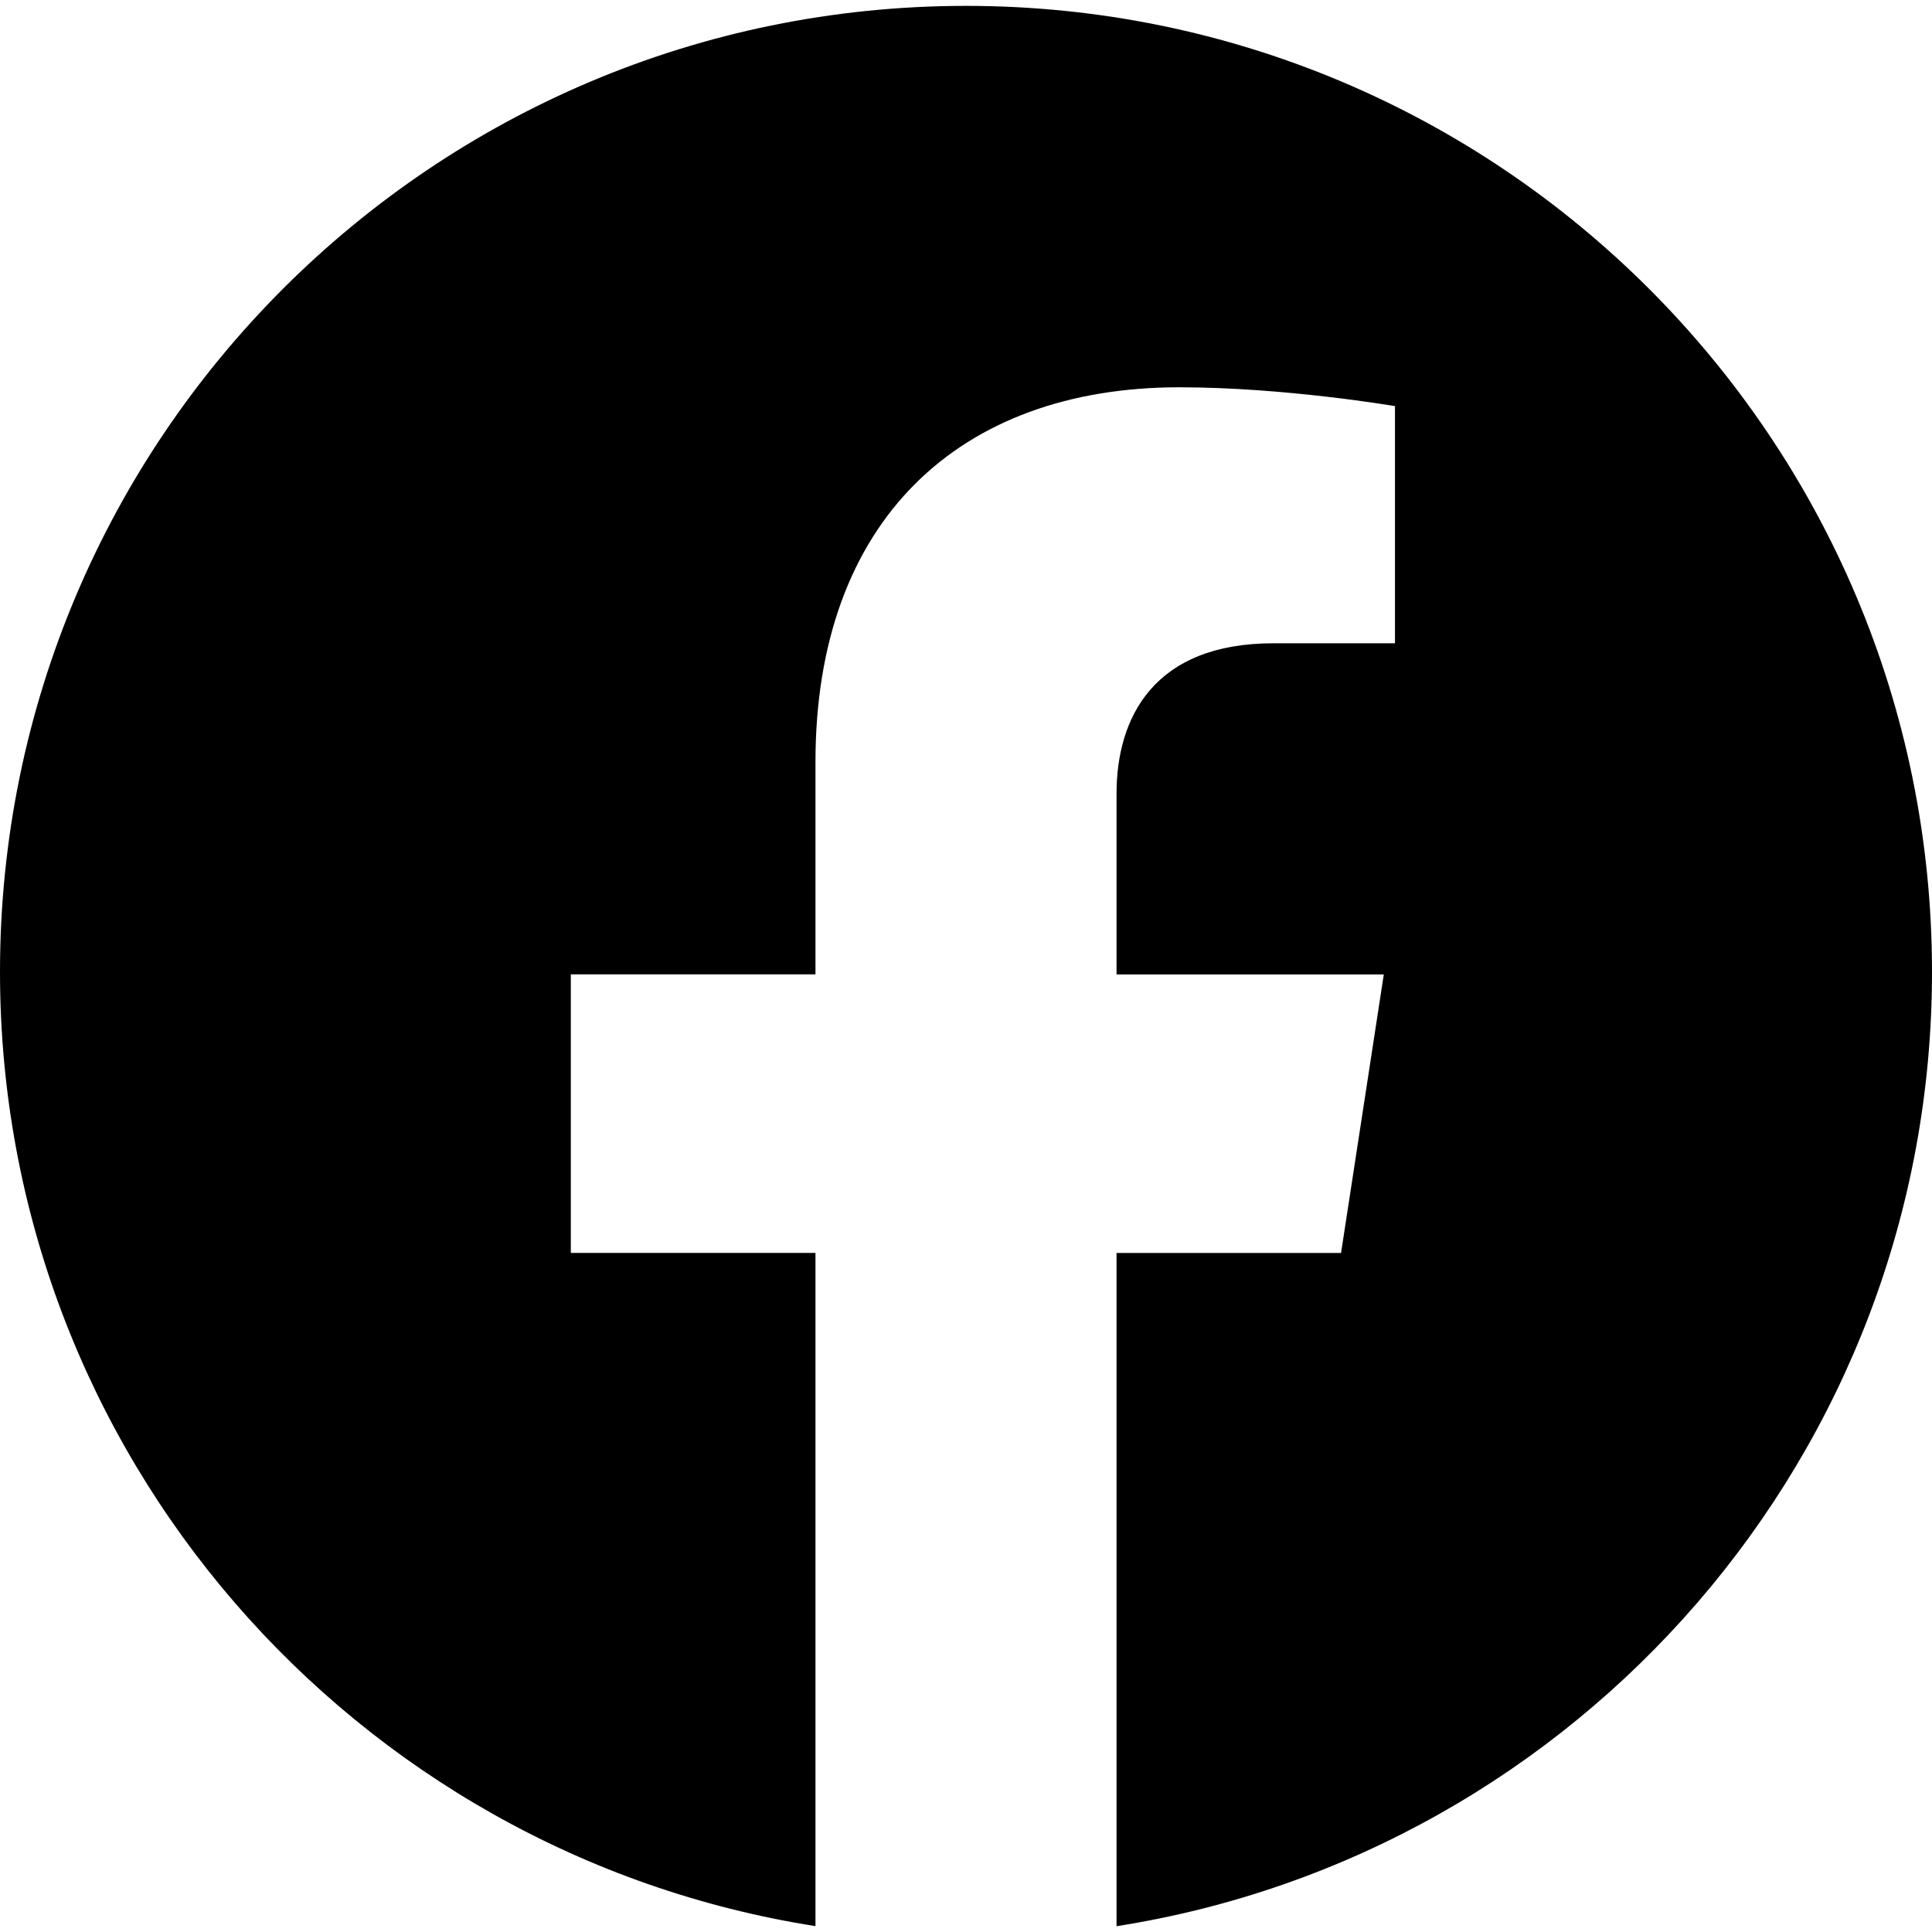
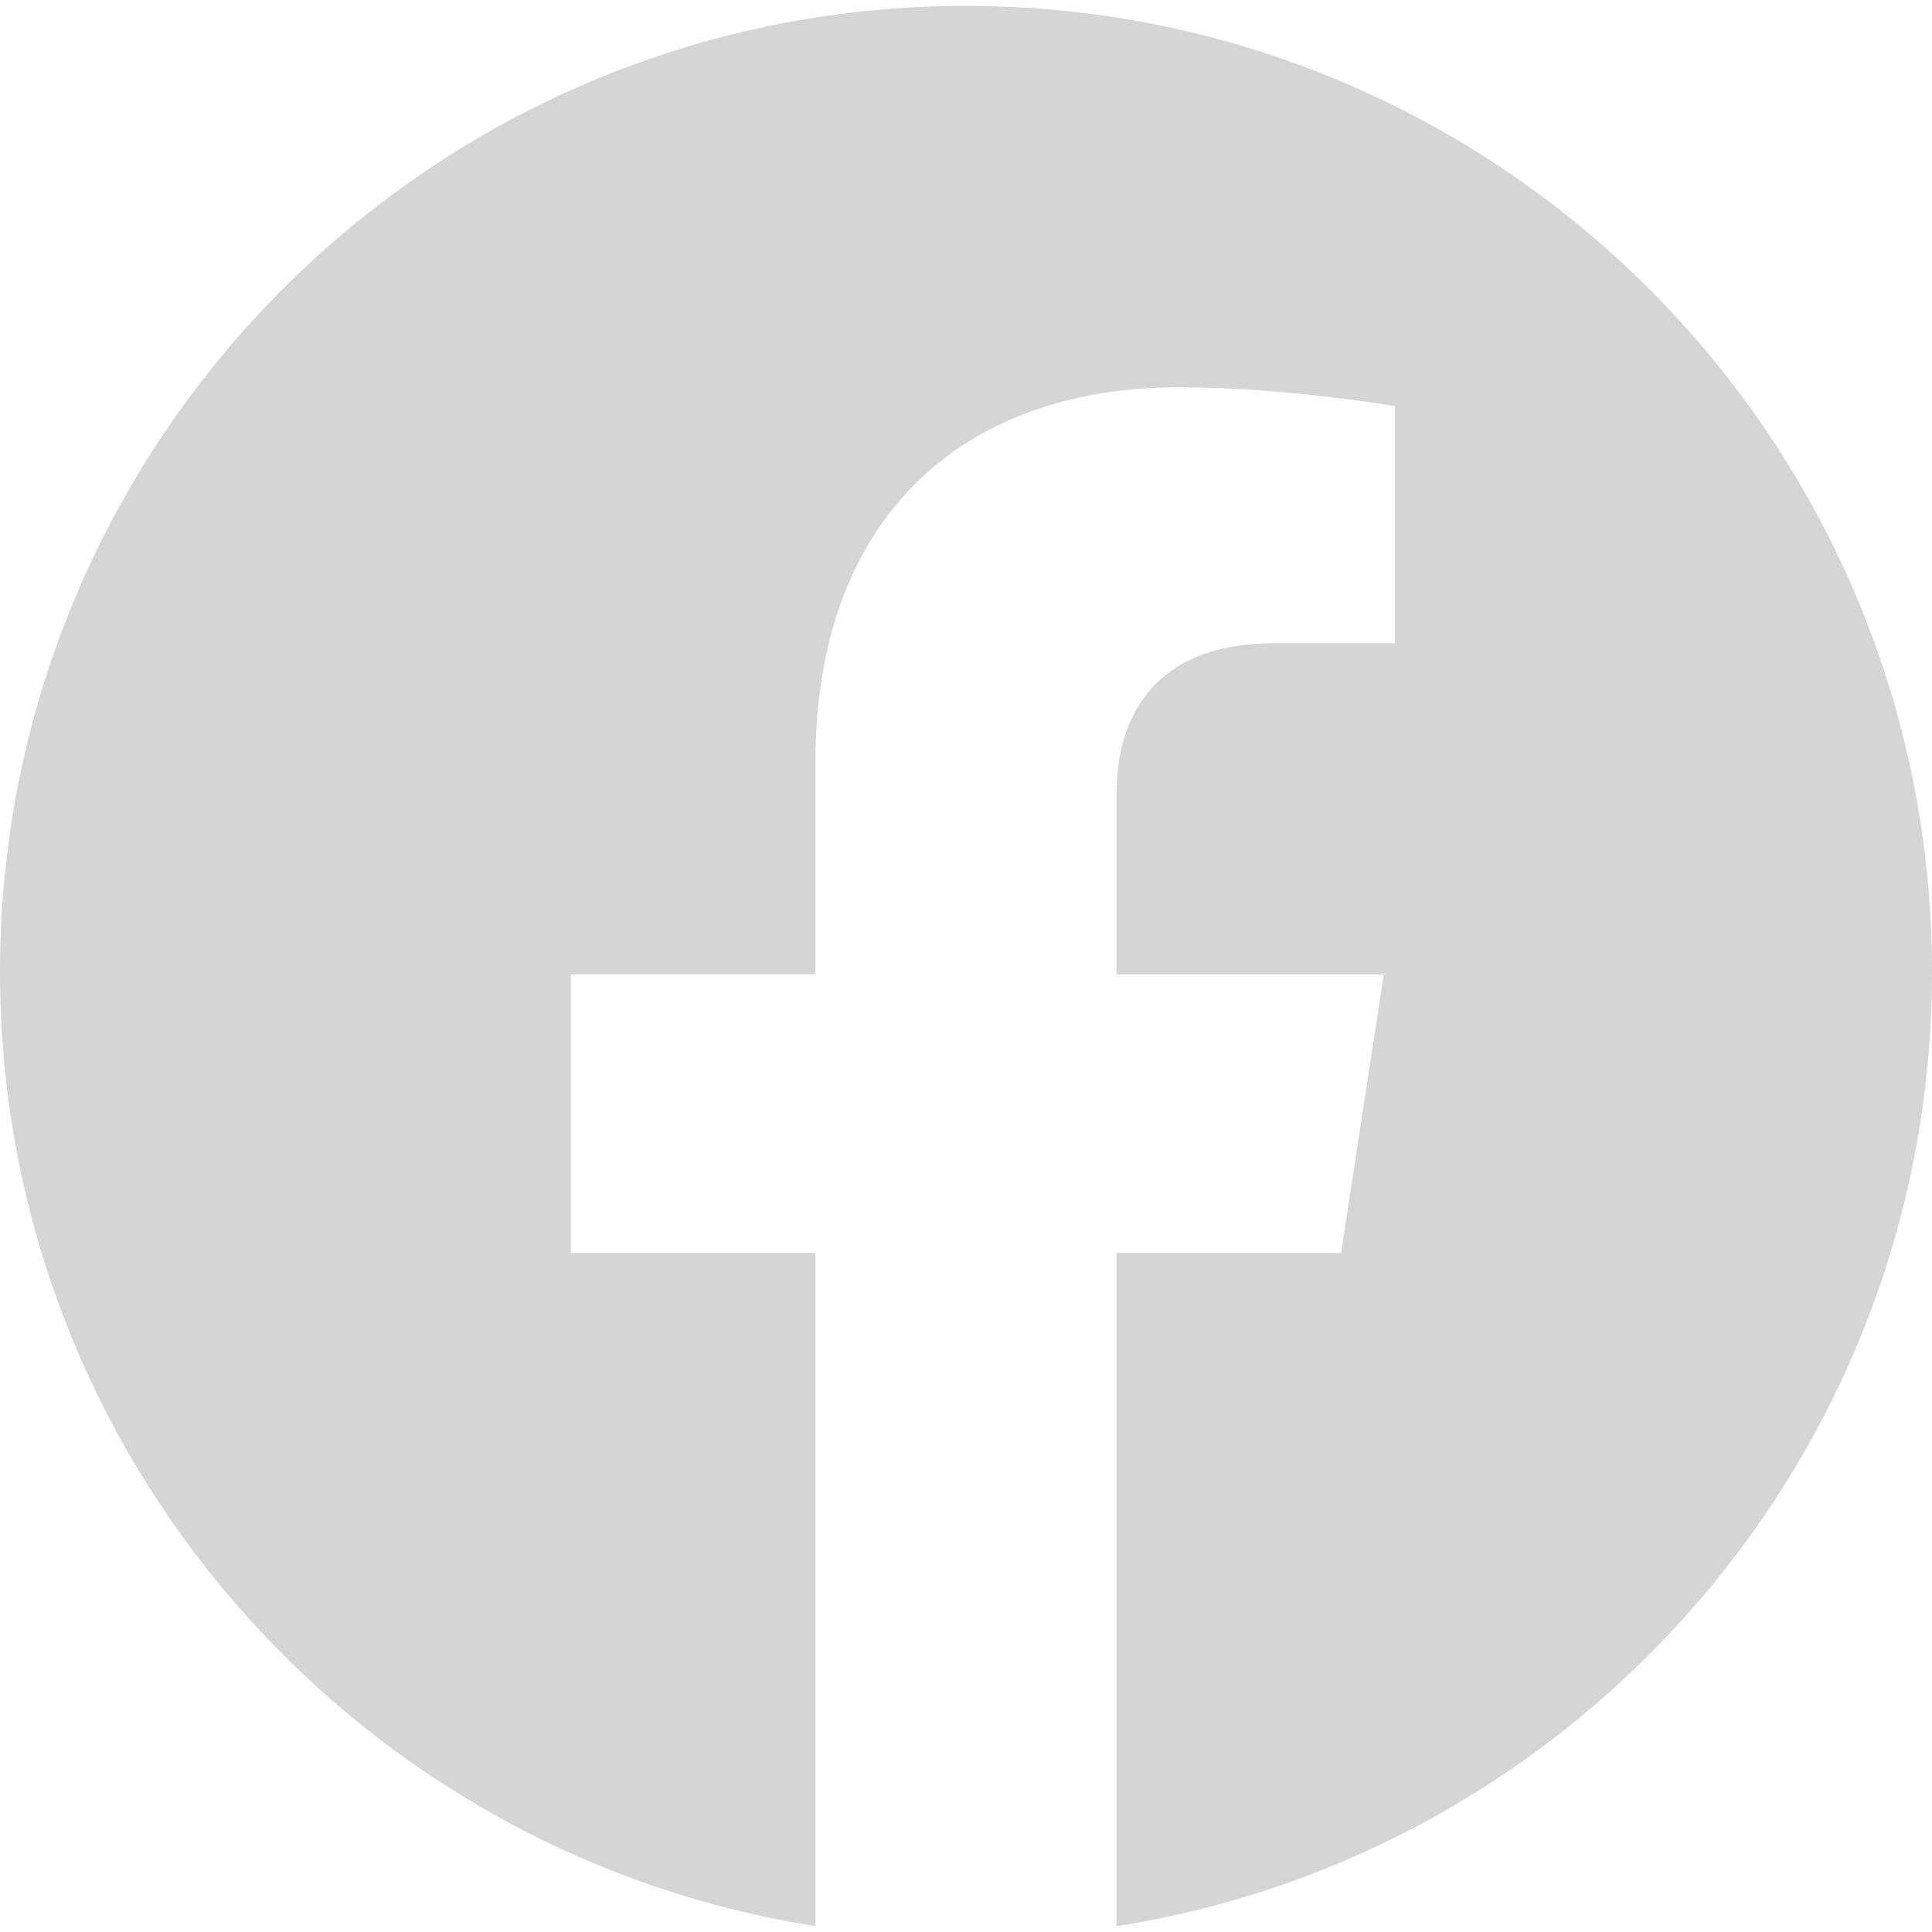
<svg xmlns="http://www.w3.org/2000/svg" version="1.1" id="Capa_1" x="0px" y="0px" viewBox="0 0 24 24" style="enable-background:new 0 0 24 24;" xml:space="preserve" width="512" height="512">
-   <g>
+   <g fill="#D6D5D5">
    <path d="M24,12.073c0,5.989-4.394,10.954-10.13,11.855v-8.363h2.789l0.531-3.46H13.87V9.86c0-0.947,0.464-1.869,1.95-1.869h1.509   V5.045c0,0-1.37-0.234-2.679-0.234c-2.734,0-4.52,1.657-4.52,4.656v2.637H7.091v3.46h3.039v8.363C4.395,23.025,0,18.061,0,12.073   c0-6.627,5.373-12,12-12S24,5.445,24,12.073z" />
  </g>
</svg>
